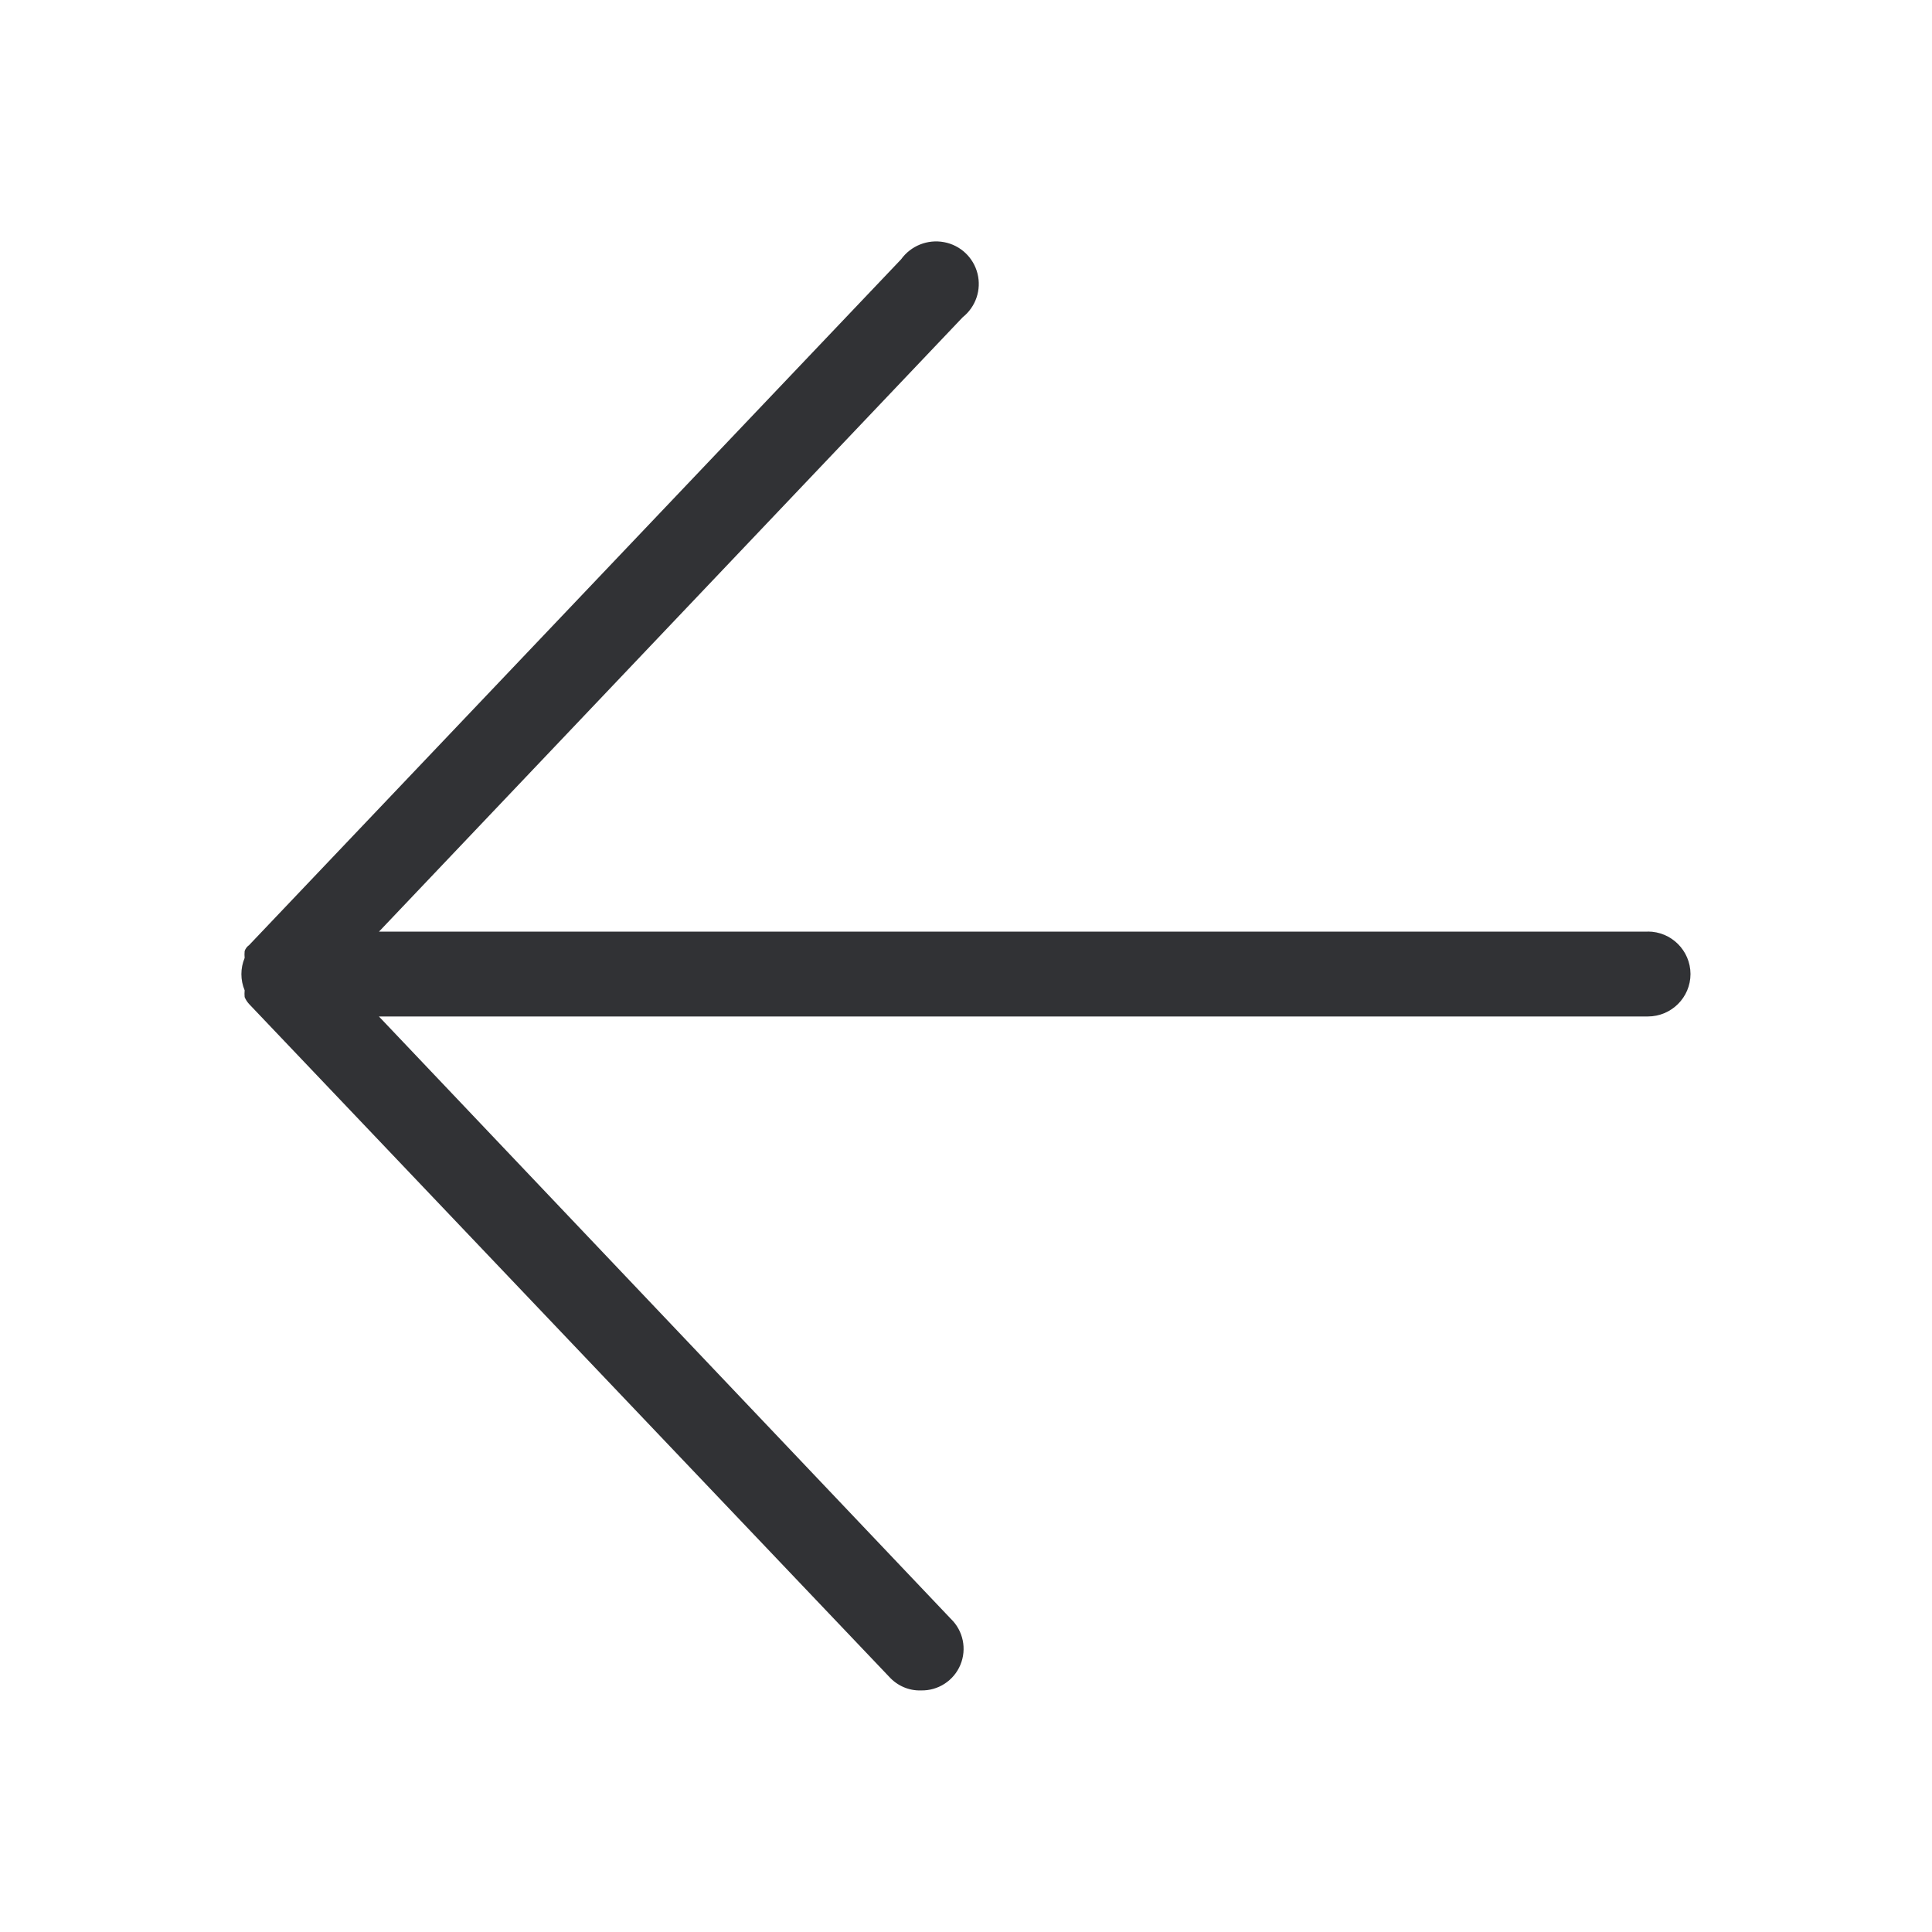
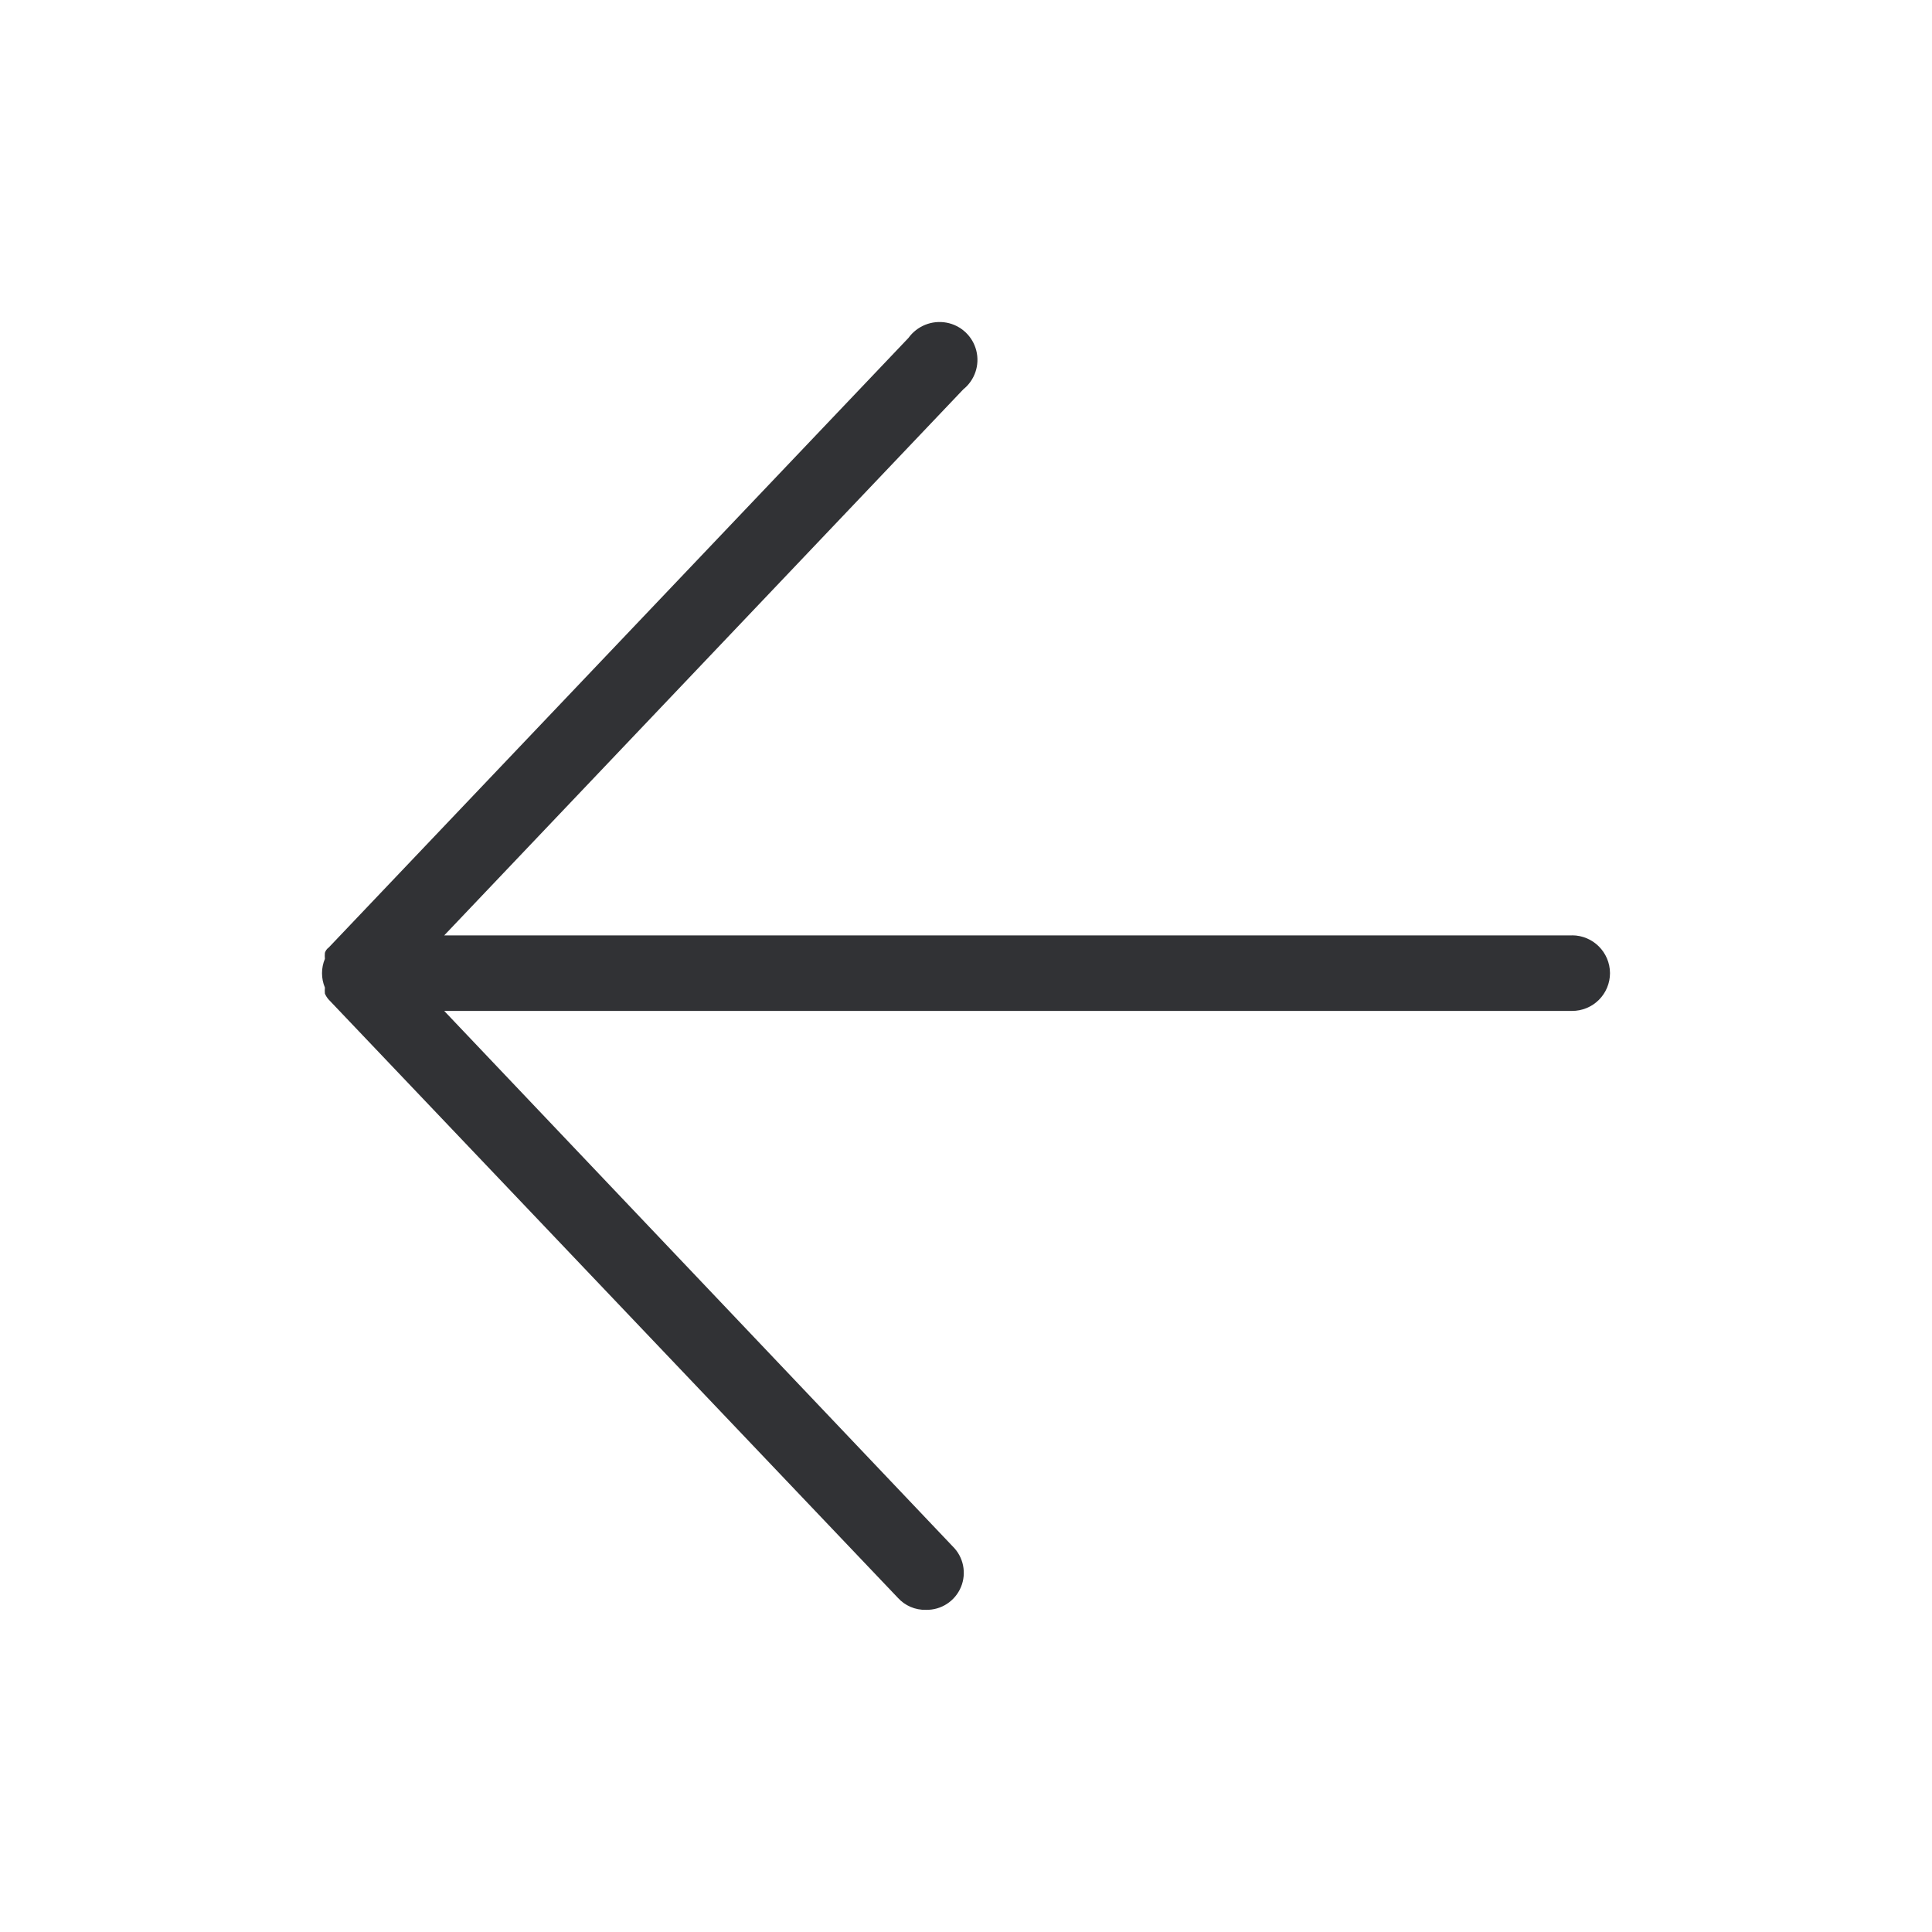
<svg xmlns="http://www.w3.org/2000/svg" width="24" height="24" viewBox="0 0 24 24">
-   <path d="M20.47 11.573H4.708L11.96 3.94a.528.528 0 00-.233-.932.536.536 0 00-.533.213l-8.1 8.52a.144.144 0 00-.055.074.466.466 0 000 .085.521.521 0 000 .402.466.466 0 000 .084c.013.031.031.06.054.085l7.953 8.359c.1.11.243.174.394.169a.517.517 0 00.372-.889l-7.105-7.483H20.47c.292 0 .53-.236.53-.528a.53.53 0 00-.53-.527c0 .002 0 .002 0 0z" fill="#313235" fill-rule="nonzero" />
+   <path d="M19.529 11.62H5.518l6.448-6.783a.47.47 0 00-.208-.829.477.477 0 00-.473.19L4.084 11.77a.128.128 0 00-.048.066.414.414 0 000 .075.463.463 0 000 .357.414.414 0 000 .075.263.263 0 00.048.075l7.069 7.43a.454.454 0 00.35.15.46.46 0 00.33-.79l-6.315-6.65h14.01a.47.47 0 00.472-.47.472.472 0 00-.471-.469c0 .003 0 .003 0 0z" fill="#313235" fill-rule="nonzero" />
</svg>
